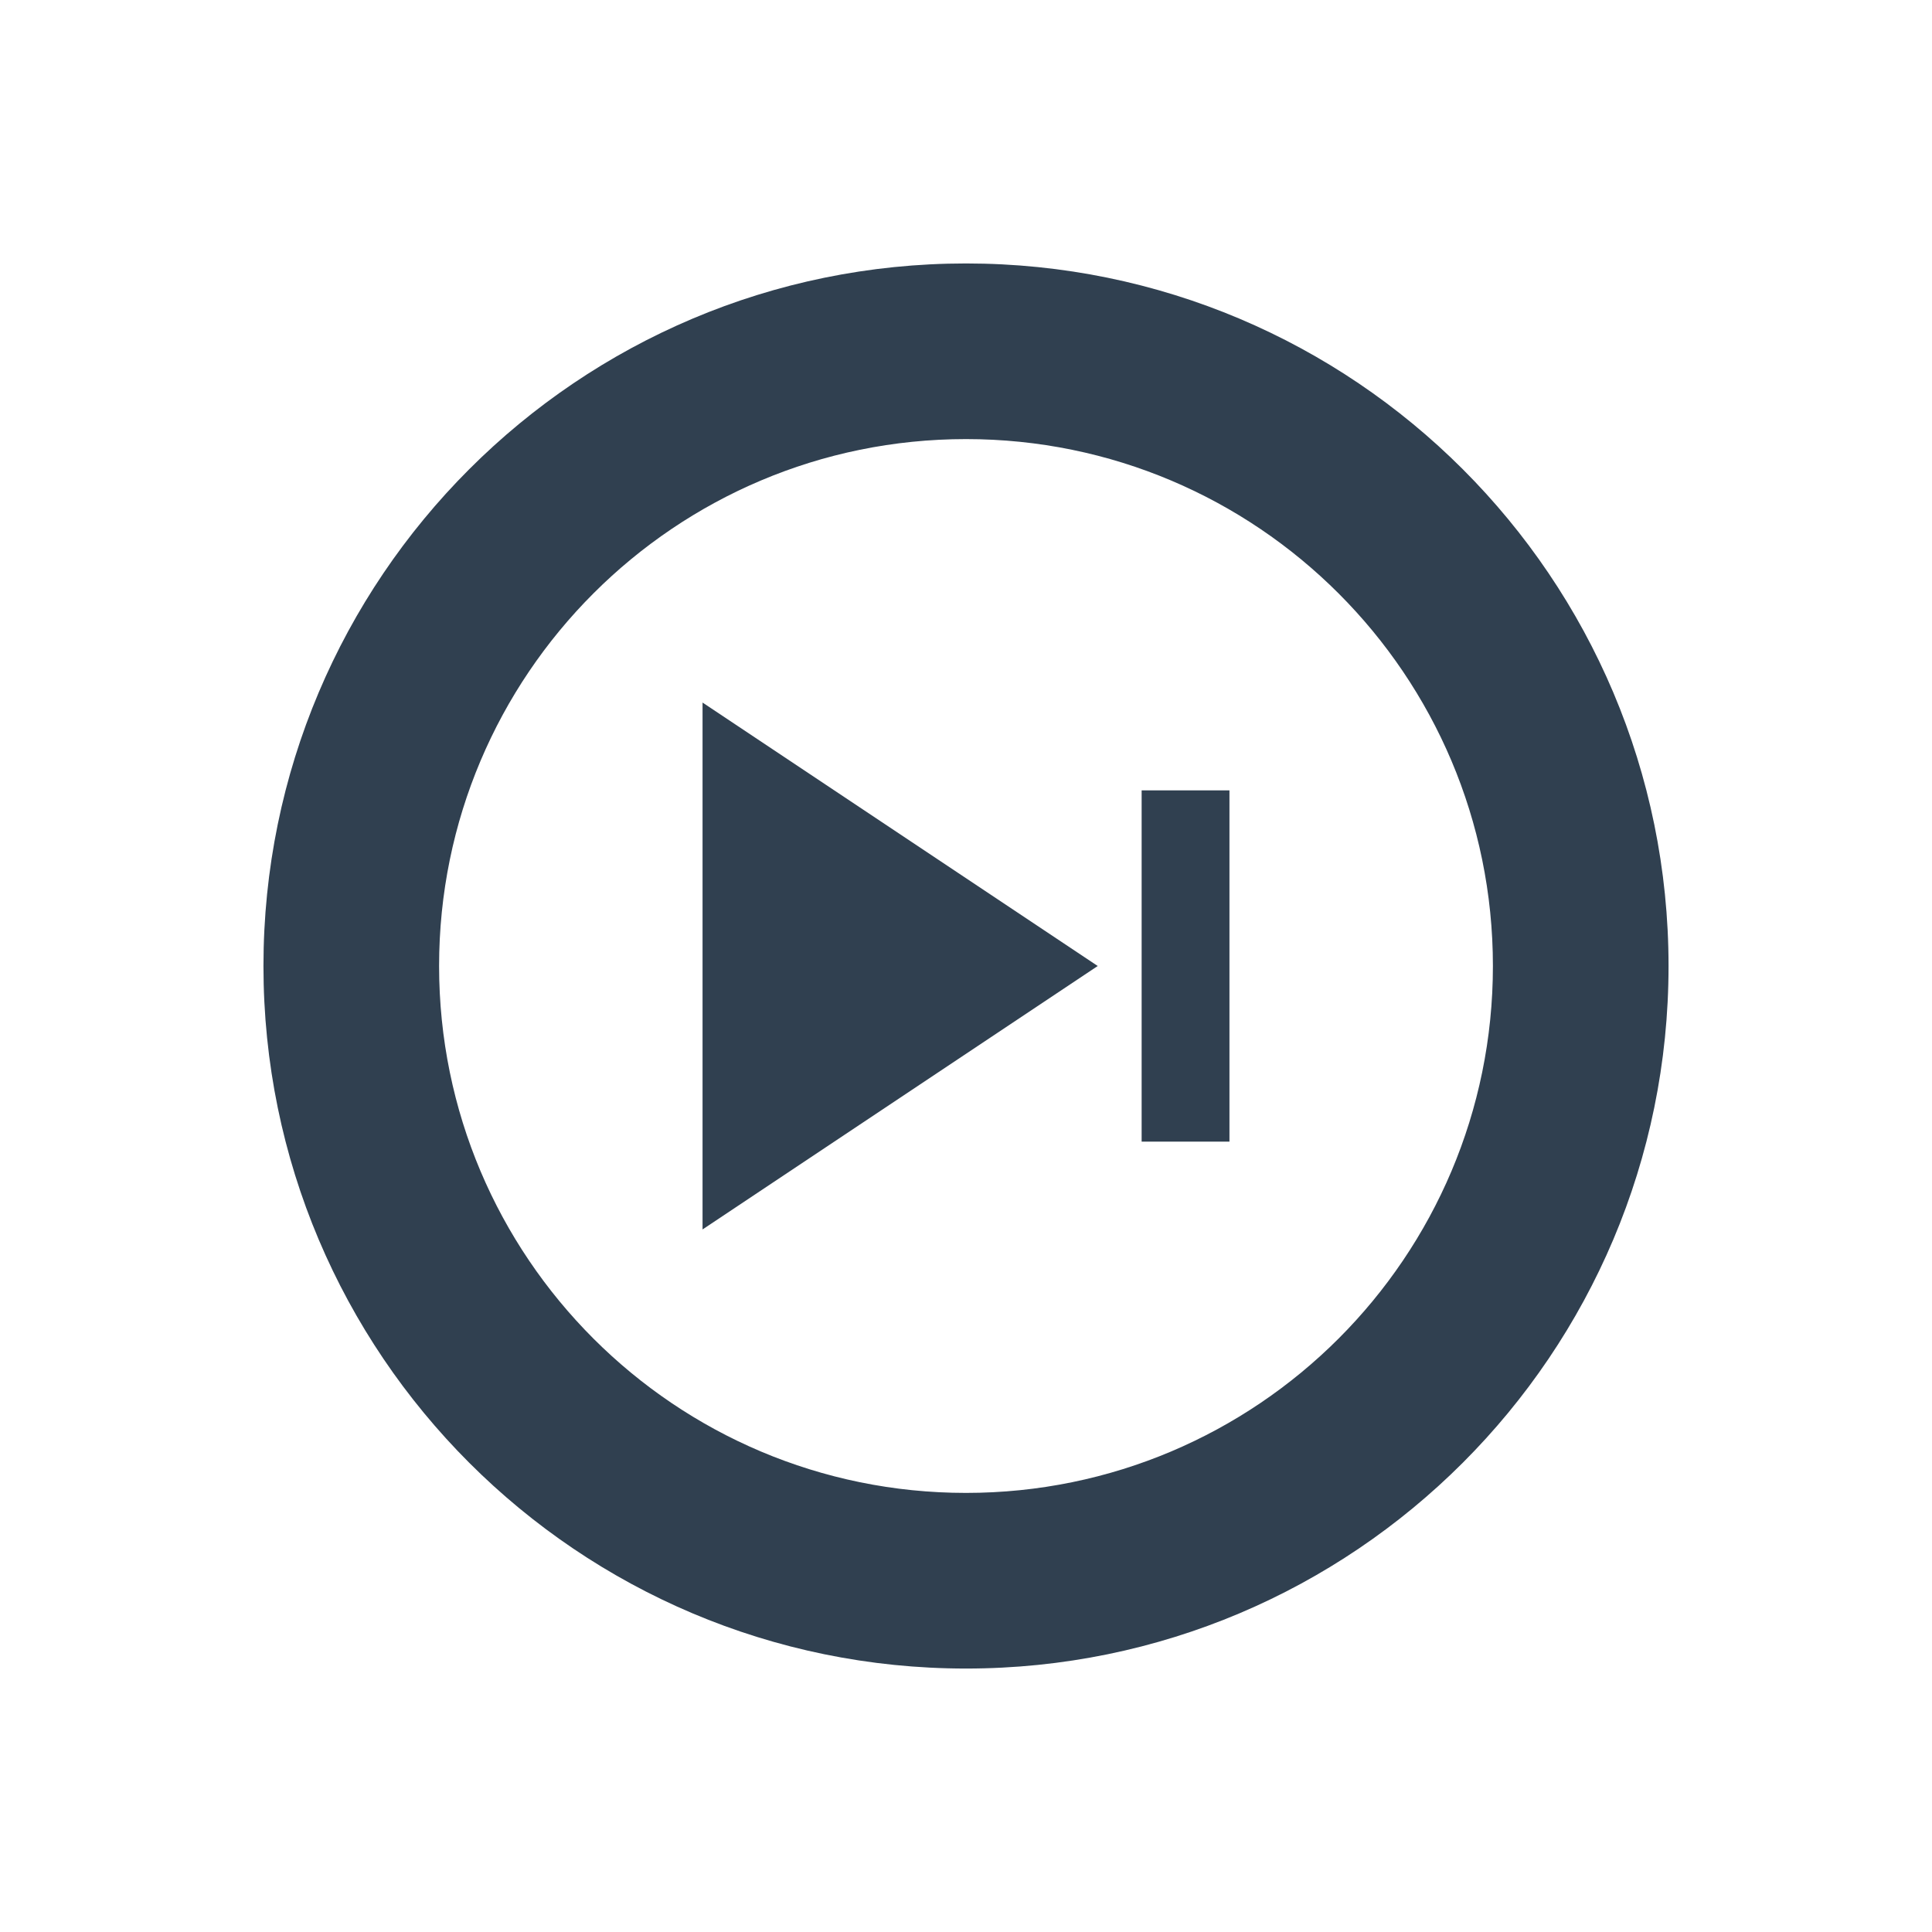
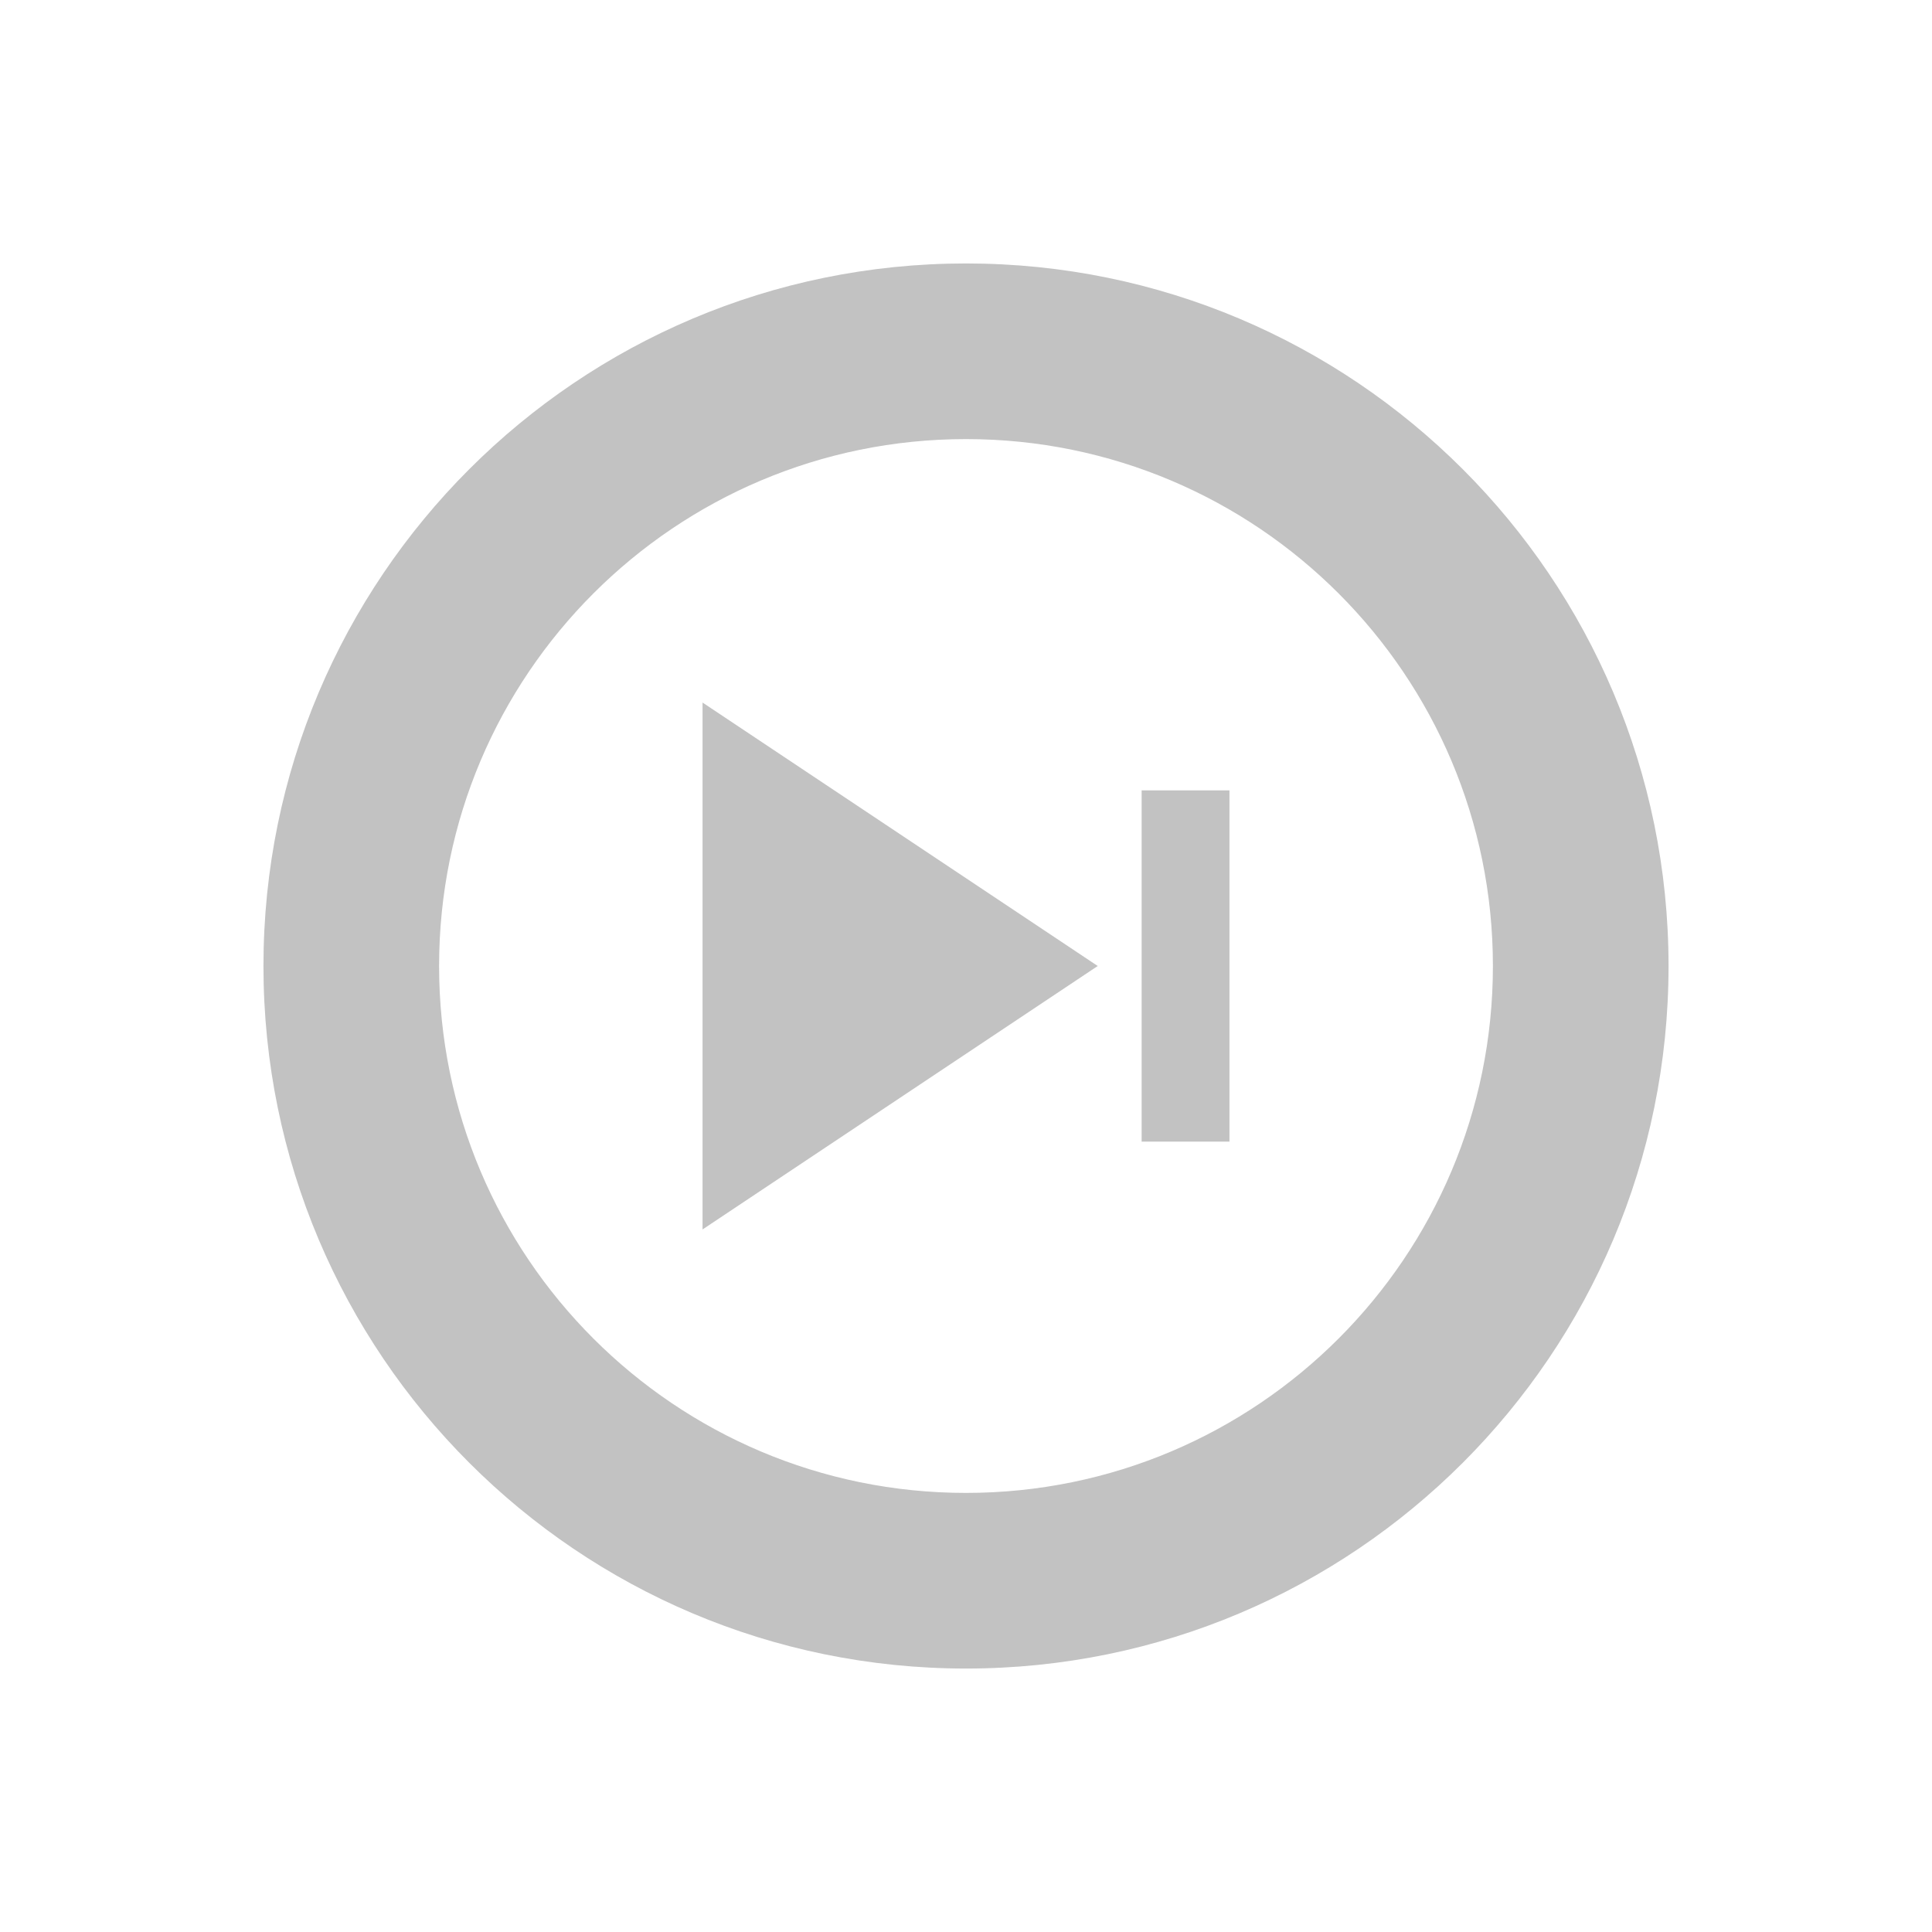
<svg xmlns="http://www.w3.org/2000/svg" width="22" height="22" id="svg4359" version="1.1">
  <defs id="defs4361" />
  <g id="layer1" transform="translate(0,-26)">
-     <rect style="color:#000000;clip-rule:nonzero;display:inline;overflow:visible;visibility:visible;opacity:1;isolation:auto;mix-blend-mode:normal;color-interpolation:sRGB;color-interpolation-filters:linearRGB;solid-color:#000000;solid-opacity:1;fill:#304050;fill-opacity:1;fill-rule:nonzero;stroke:none;stroke-width:1;stroke-linecap:butt;stroke-linejoin:miter;stroke-miterlimit:4;stroke-dasharray:none;stroke-dashoffset:0;stroke-opacity:1;color-rendering:auto;image-rendering:auto;shape-rendering:auto;text-rendering:auto;enable-background:accumulate" id="rect4147" width="2" height="2" x="-2" y="26" />
-     <path style="opacity:1;fill:#304050;fill-opacity:1;stroke:none;stroke-width:0.1;stroke-linecap:round;stroke-linejoin:miter;stroke-miterlimit:4;stroke-dasharray:none;stroke-opacity:0.299" d="m 11,29 a 8,8 0 0 1 8,8 8,8 0 0 1 -8,8 8,8 0 0 1 -8,-8 8,8 0 0 1 8,-8 z m 0,2 a 6,6 0 0 0 -6,6 6,6 0 0 0 6,6 6,6 0 0 0 6,-6 6,6 0 0 0 -6,-6 z m -3,3 4.5,3 -4.5,3 0,-6 z m 6,1 0,4 -1,0 0,-4 1,0 z" id="rect4177" />
+     <rect style="color:#000000;clip-rule:nonzero;display:inline;overflow:visible;visibility:visible;opacity:1;isolation:auto;mix-blend-mode:normal;color-interpolation:sRGB;color-interpolation-filters:linearRGB;solid-color:#000000;solid-opacity:1;fill:#C2C2C2;fill-opacity:1;fill-rule:nonzero;stroke:none;stroke-width:1;stroke-linecap:butt;stroke-linejoin:miter;stroke-miterlimit:4;stroke-dasharray:none;stroke-dashoffset:0;stroke-opacity:1;color-rendering:auto;image-rendering:auto;shape-rendering:auto;text-rendering:auto;enable-background:accumulate" id="rect4147" width="2" height="2" x="-2" y="26" />
+     <path style="opacity:1;fill:#C2C2C2;fill-opacity:1;stroke:none;stroke-width:0.1;stroke-linecap:round;stroke-linejoin:miter;stroke-miterlimit:4;stroke-dasharray:none;stroke-opacity:0.299" d="m 11,29 a 8,8 0 0 1 8,8 8,8 0 0 1 -8,8 8,8 0 0 1 -8,-8 8,8 0 0 1 8,-8 z m 0,2 a 6,6 0 0 0 -6,6 6,6 0 0 0 6,6 6,6 0 0 0 6,-6 6,6 0 0 0 -6,-6 z m -3,3 4.5,3 -4.5,3 0,-6 z m 6,1 0,4 -1,0 0,-4 1,0 z" id="rect4177" />
  </g>
</svg>
